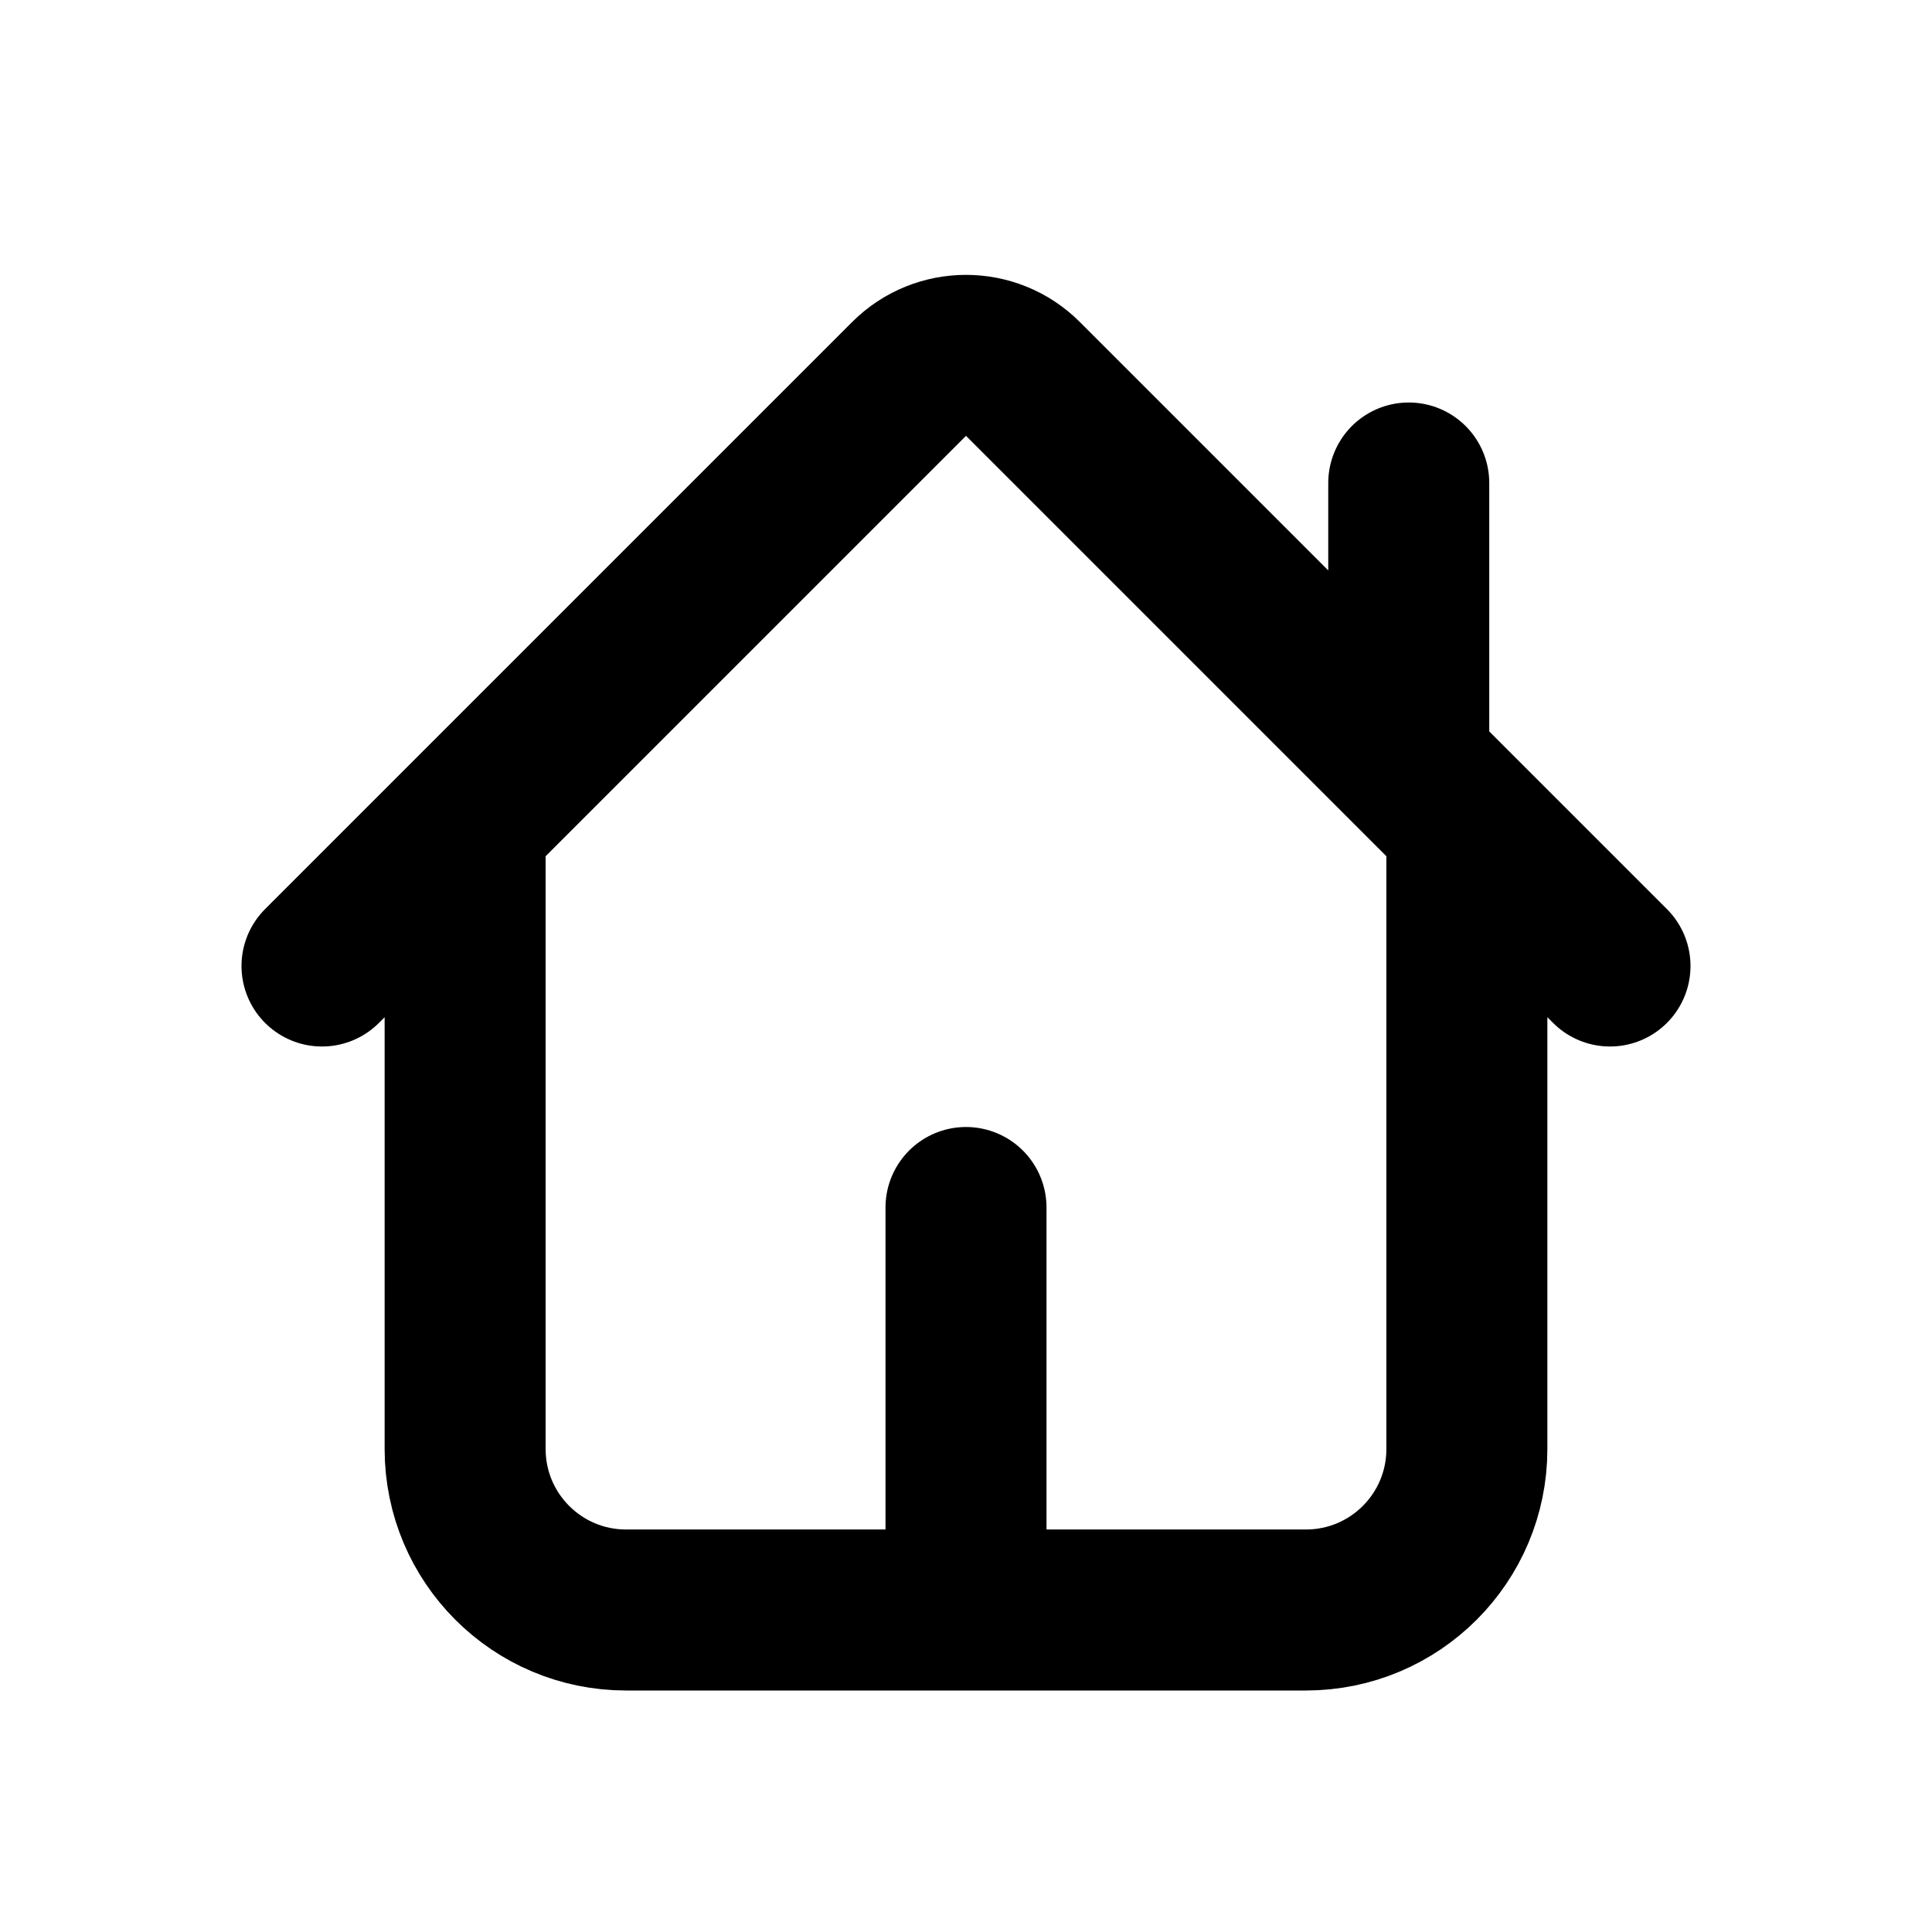
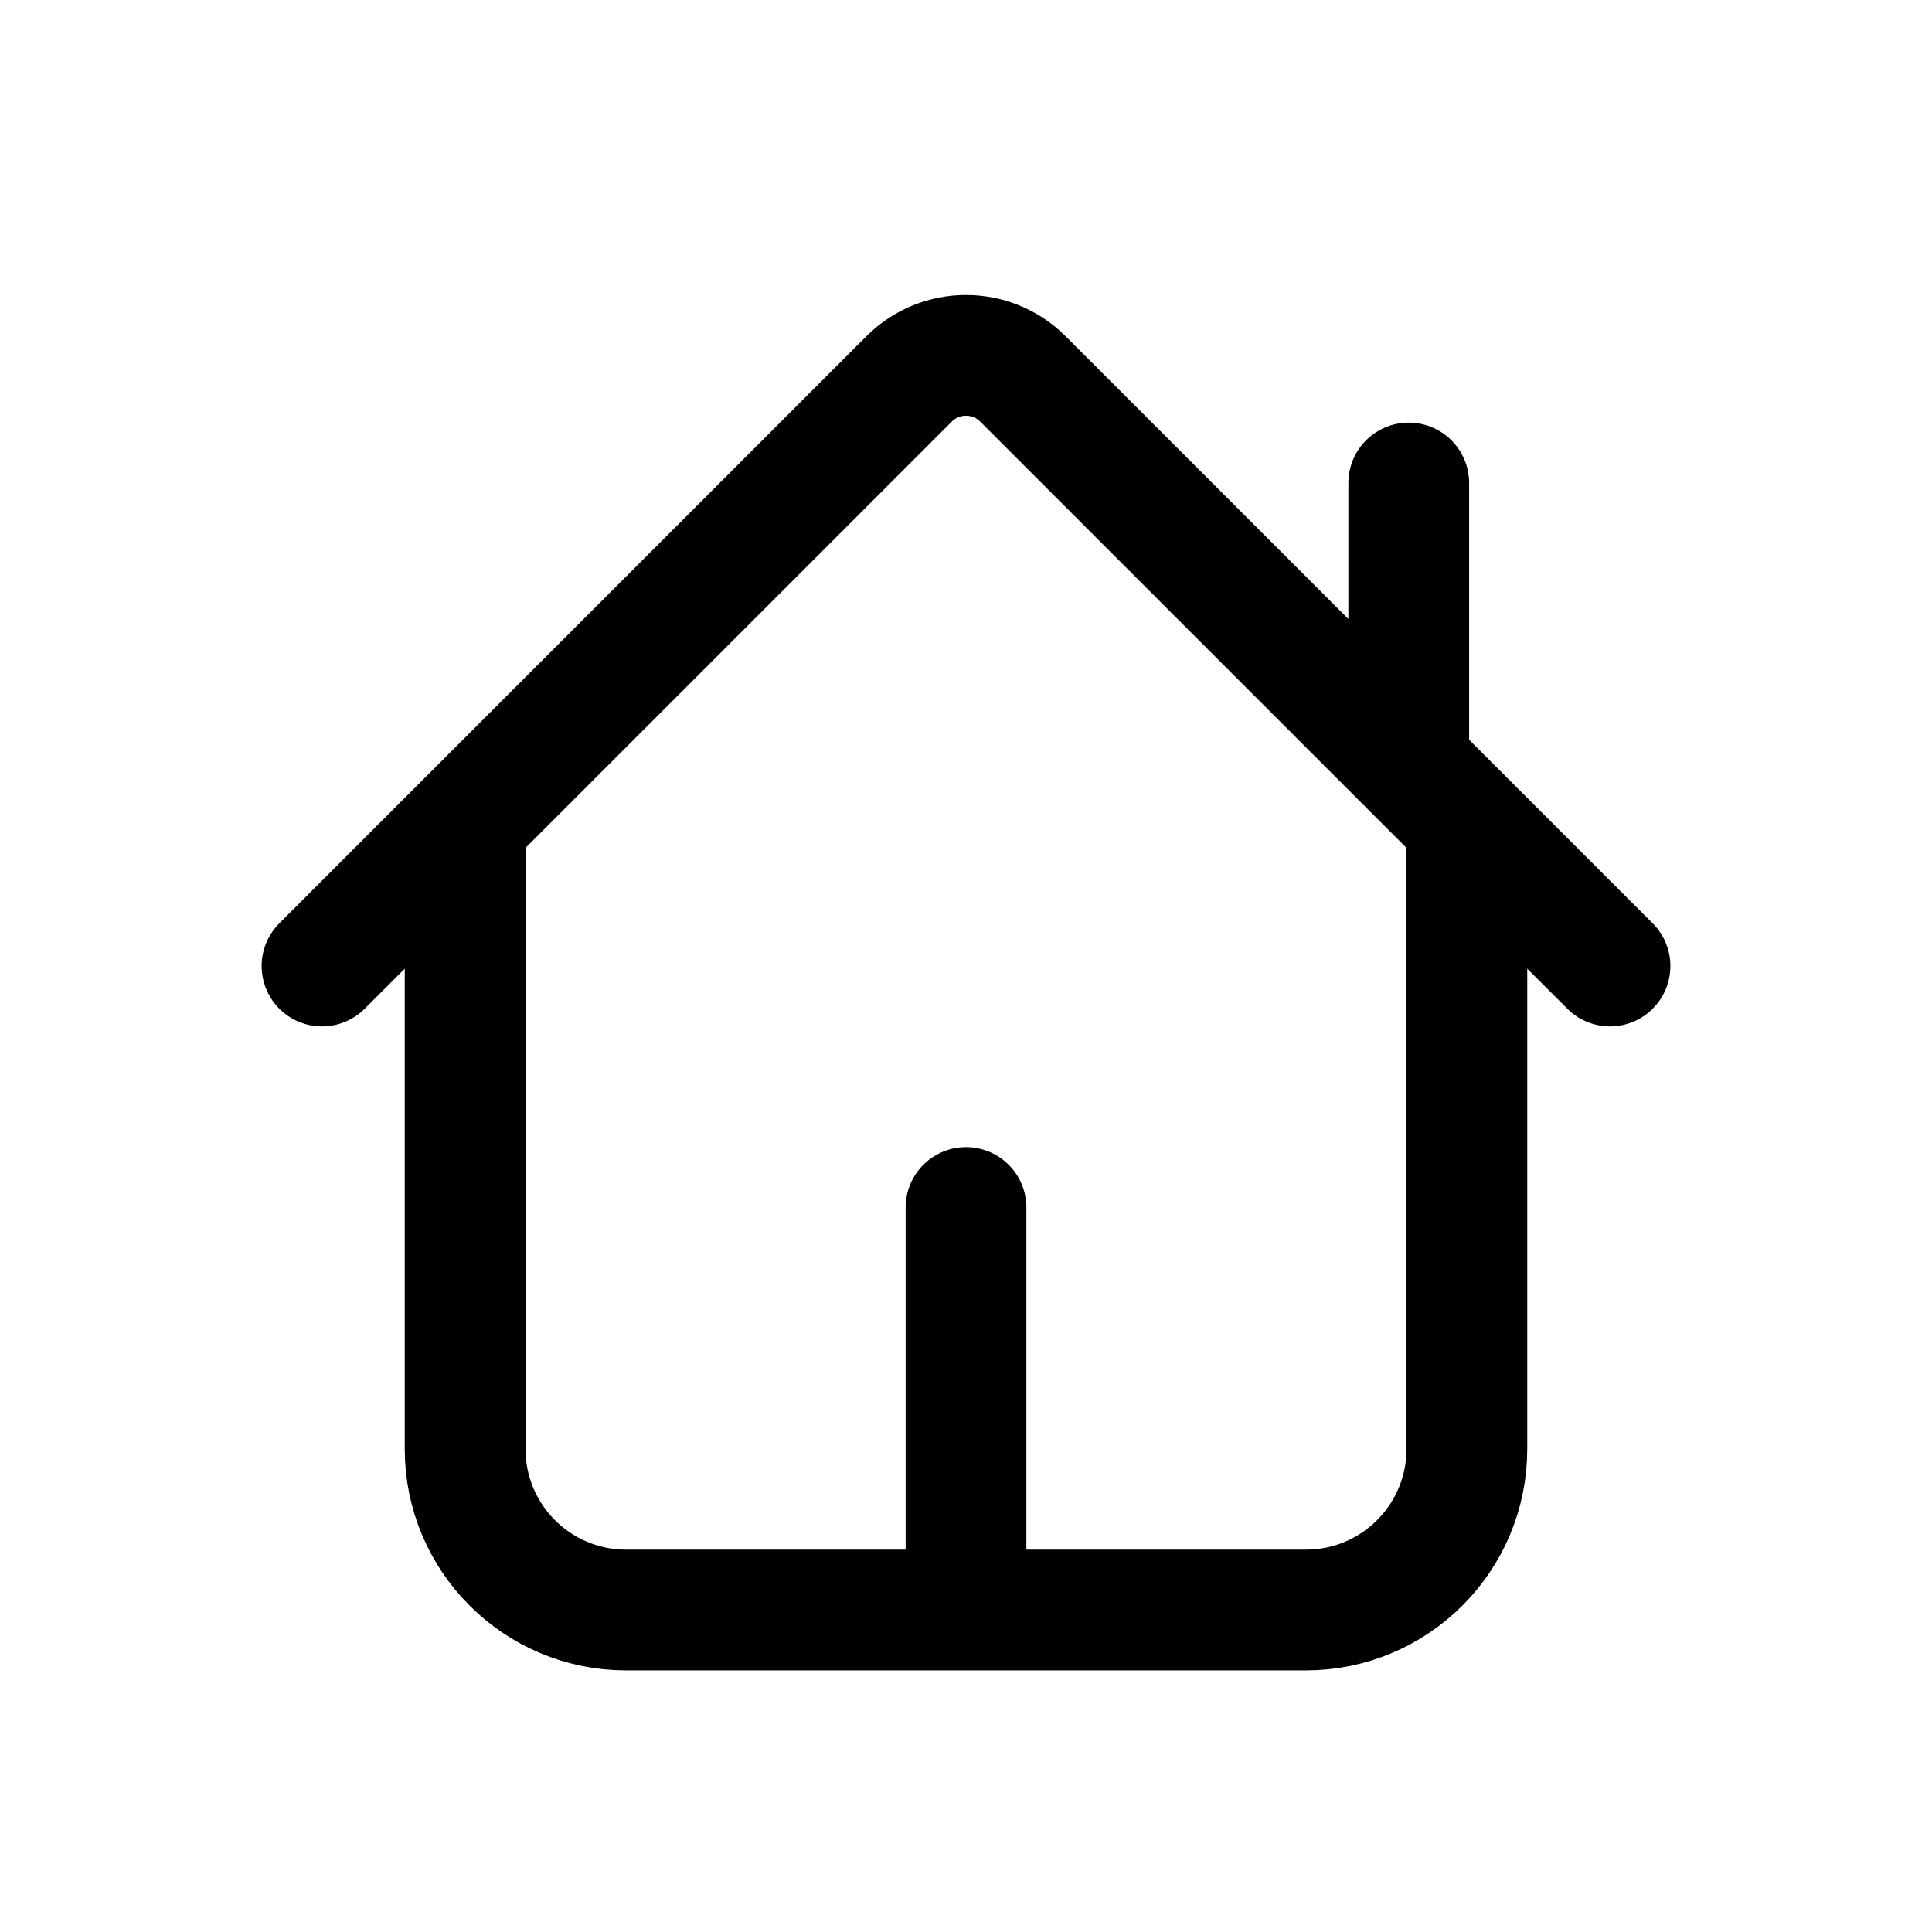
<svg xmlns="http://www.w3.org/2000/svg" width="800px" height="800px" viewBox="0 0 24 24" fill="none">
-   <path d="M5.778 10.222V18C5.778 19.105 6.673 20 7.778 20H12M5.778 10.222L11.293 4.707C11.683 4.317 12.317 4.317 12.707 4.707L17.5 9.5M5.778 10.222L4 12M18.222 10.222V18C18.222 19.105 17.327 20 16.222 20H12M18.222 10.222L20 12M18.222 10.222L17.5 9.5M17.5 9.5V6M12 20V15" stroke="#000000" stroke-width="2" stroke-linecap="round" stroke-linejoin="round" />
+   <path d="M5.778 10.222V18C5.778 19.105 6.673 20 7.778 20H12M5.778 10.222L11.293 4.707C11.683 4.317 12.317 4.317 12.707 4.707L17.5 9.5M5.778 10.222L4 12M18.222 10.222V18C18.222 19.105 17.327 20 16.222 20H12M18.222 10.222L20 12M18.222 10.222L17.5 9.5M17.5 9.5V6M12 20V15" stroke="#000000" stroke-width="1.5" stroke-linecap="round" stroke-linejoin="round" />
</svg>
